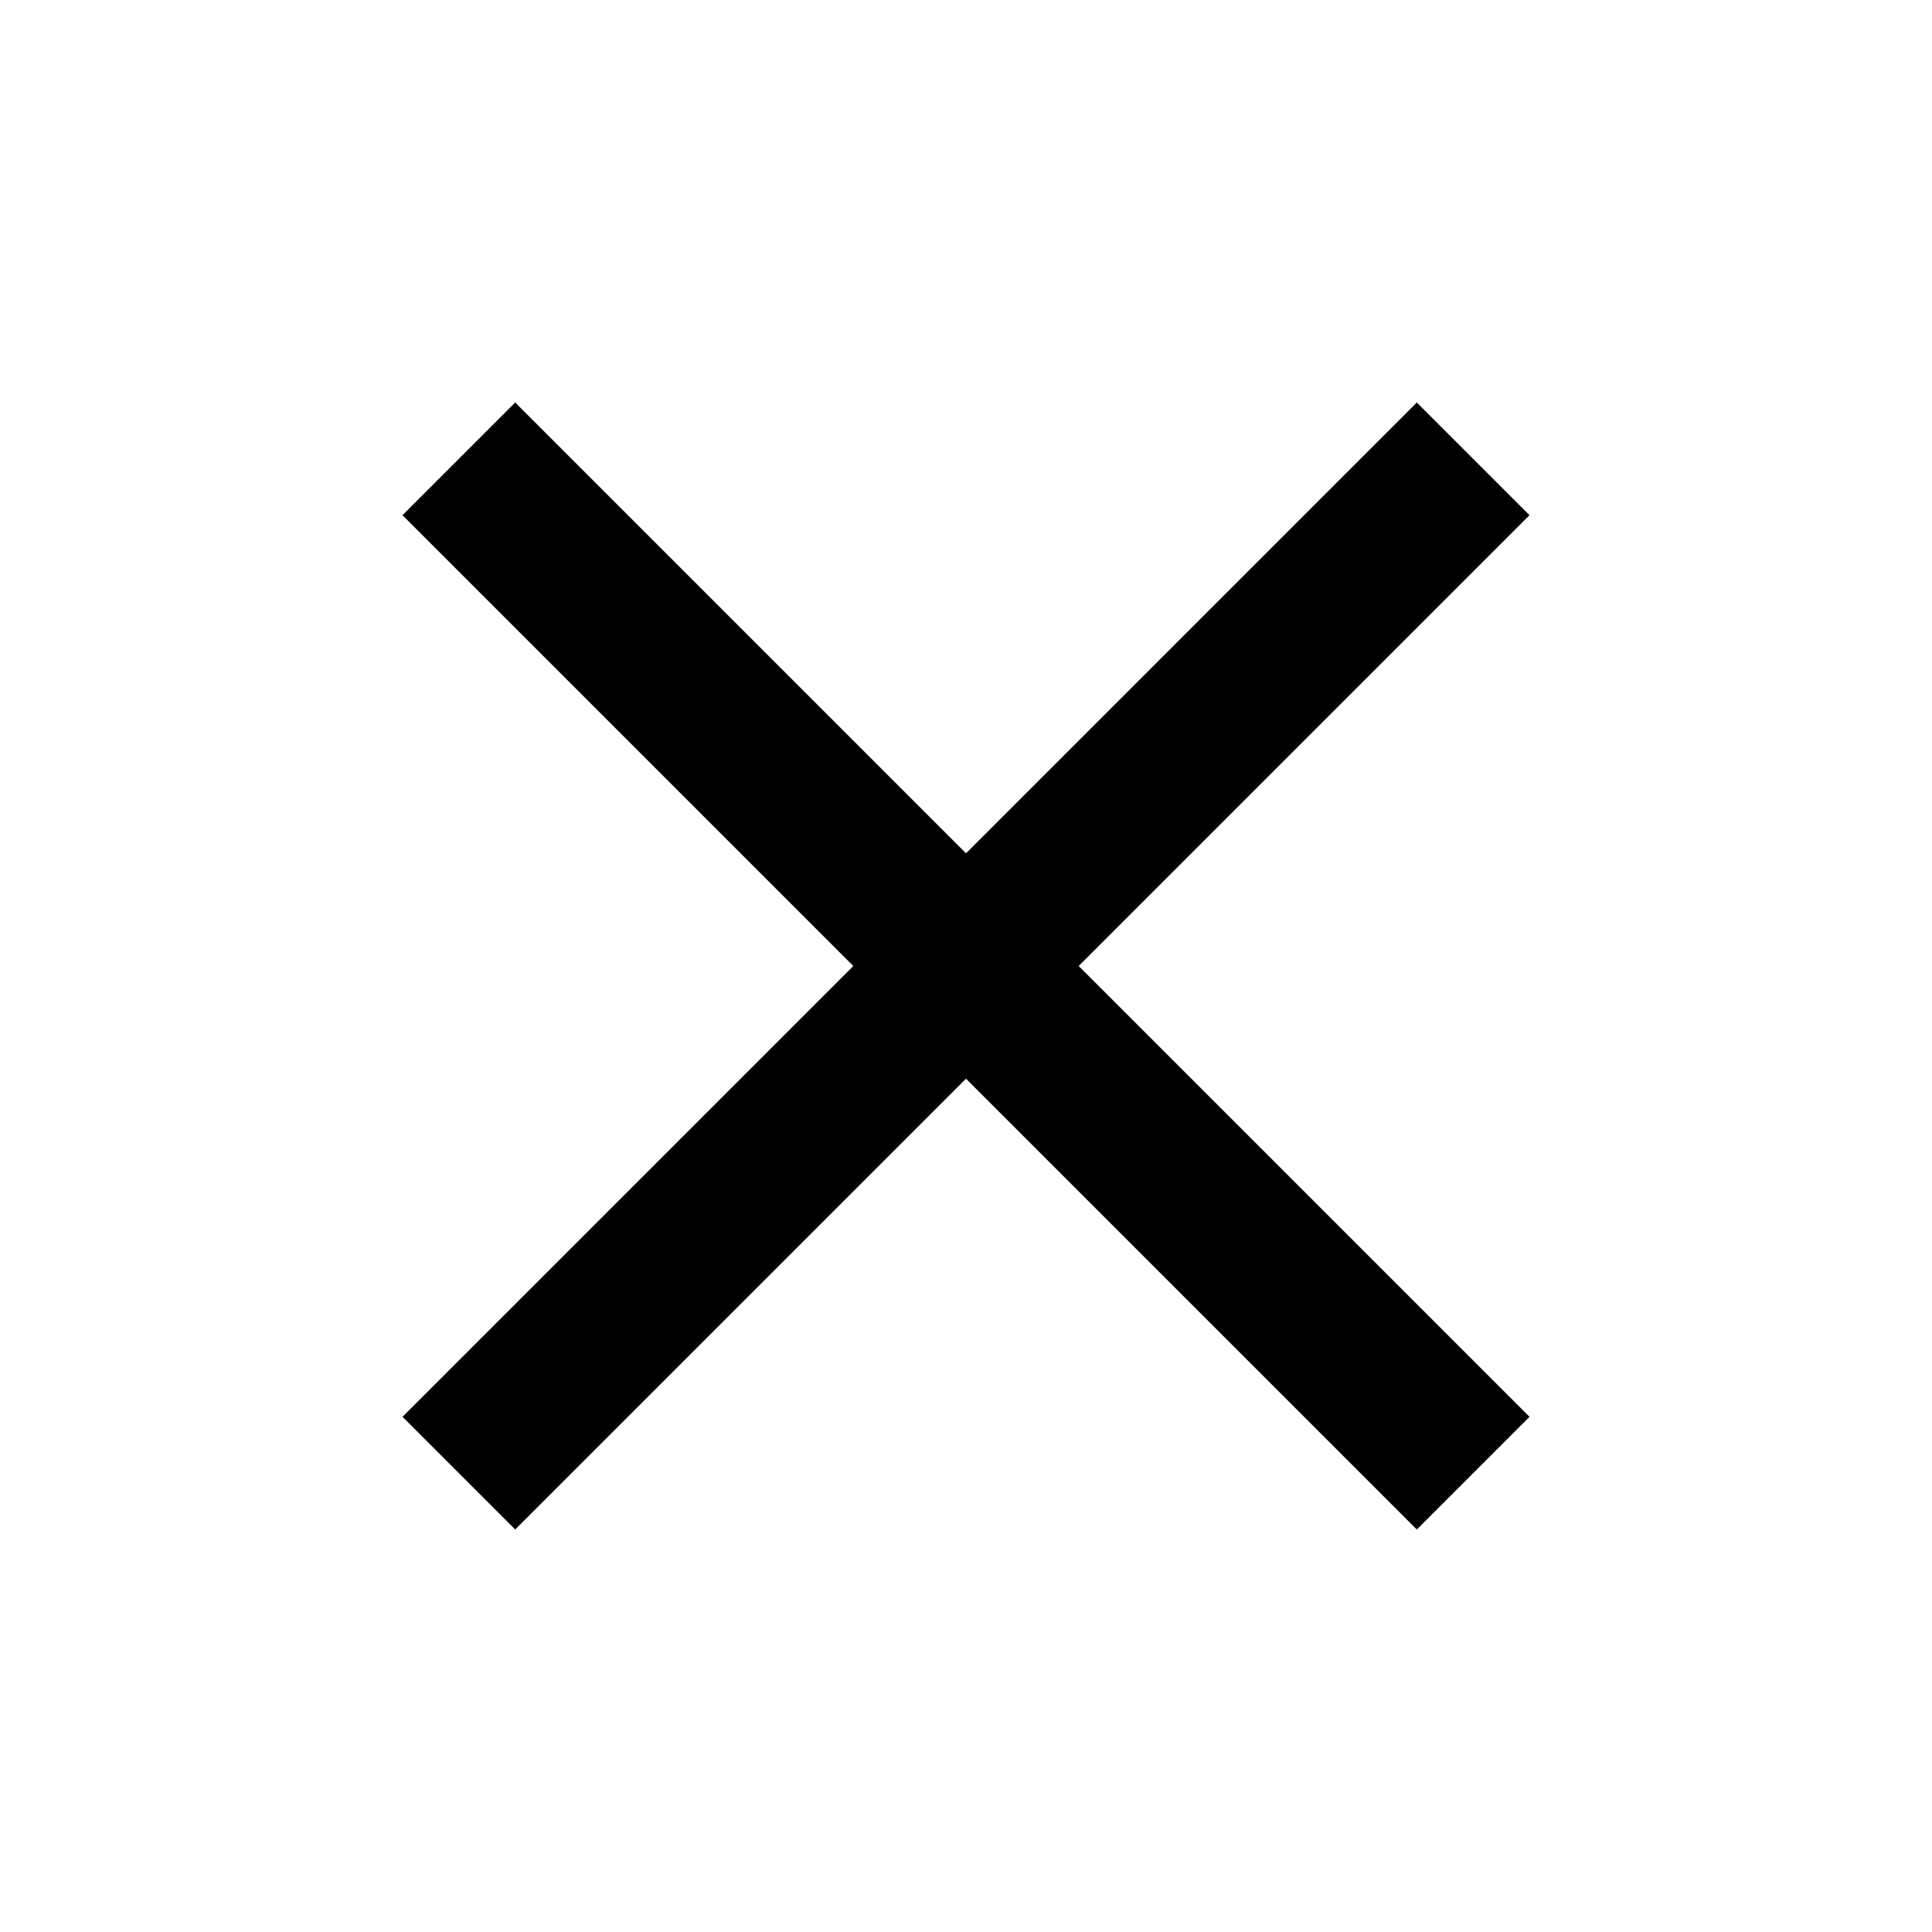
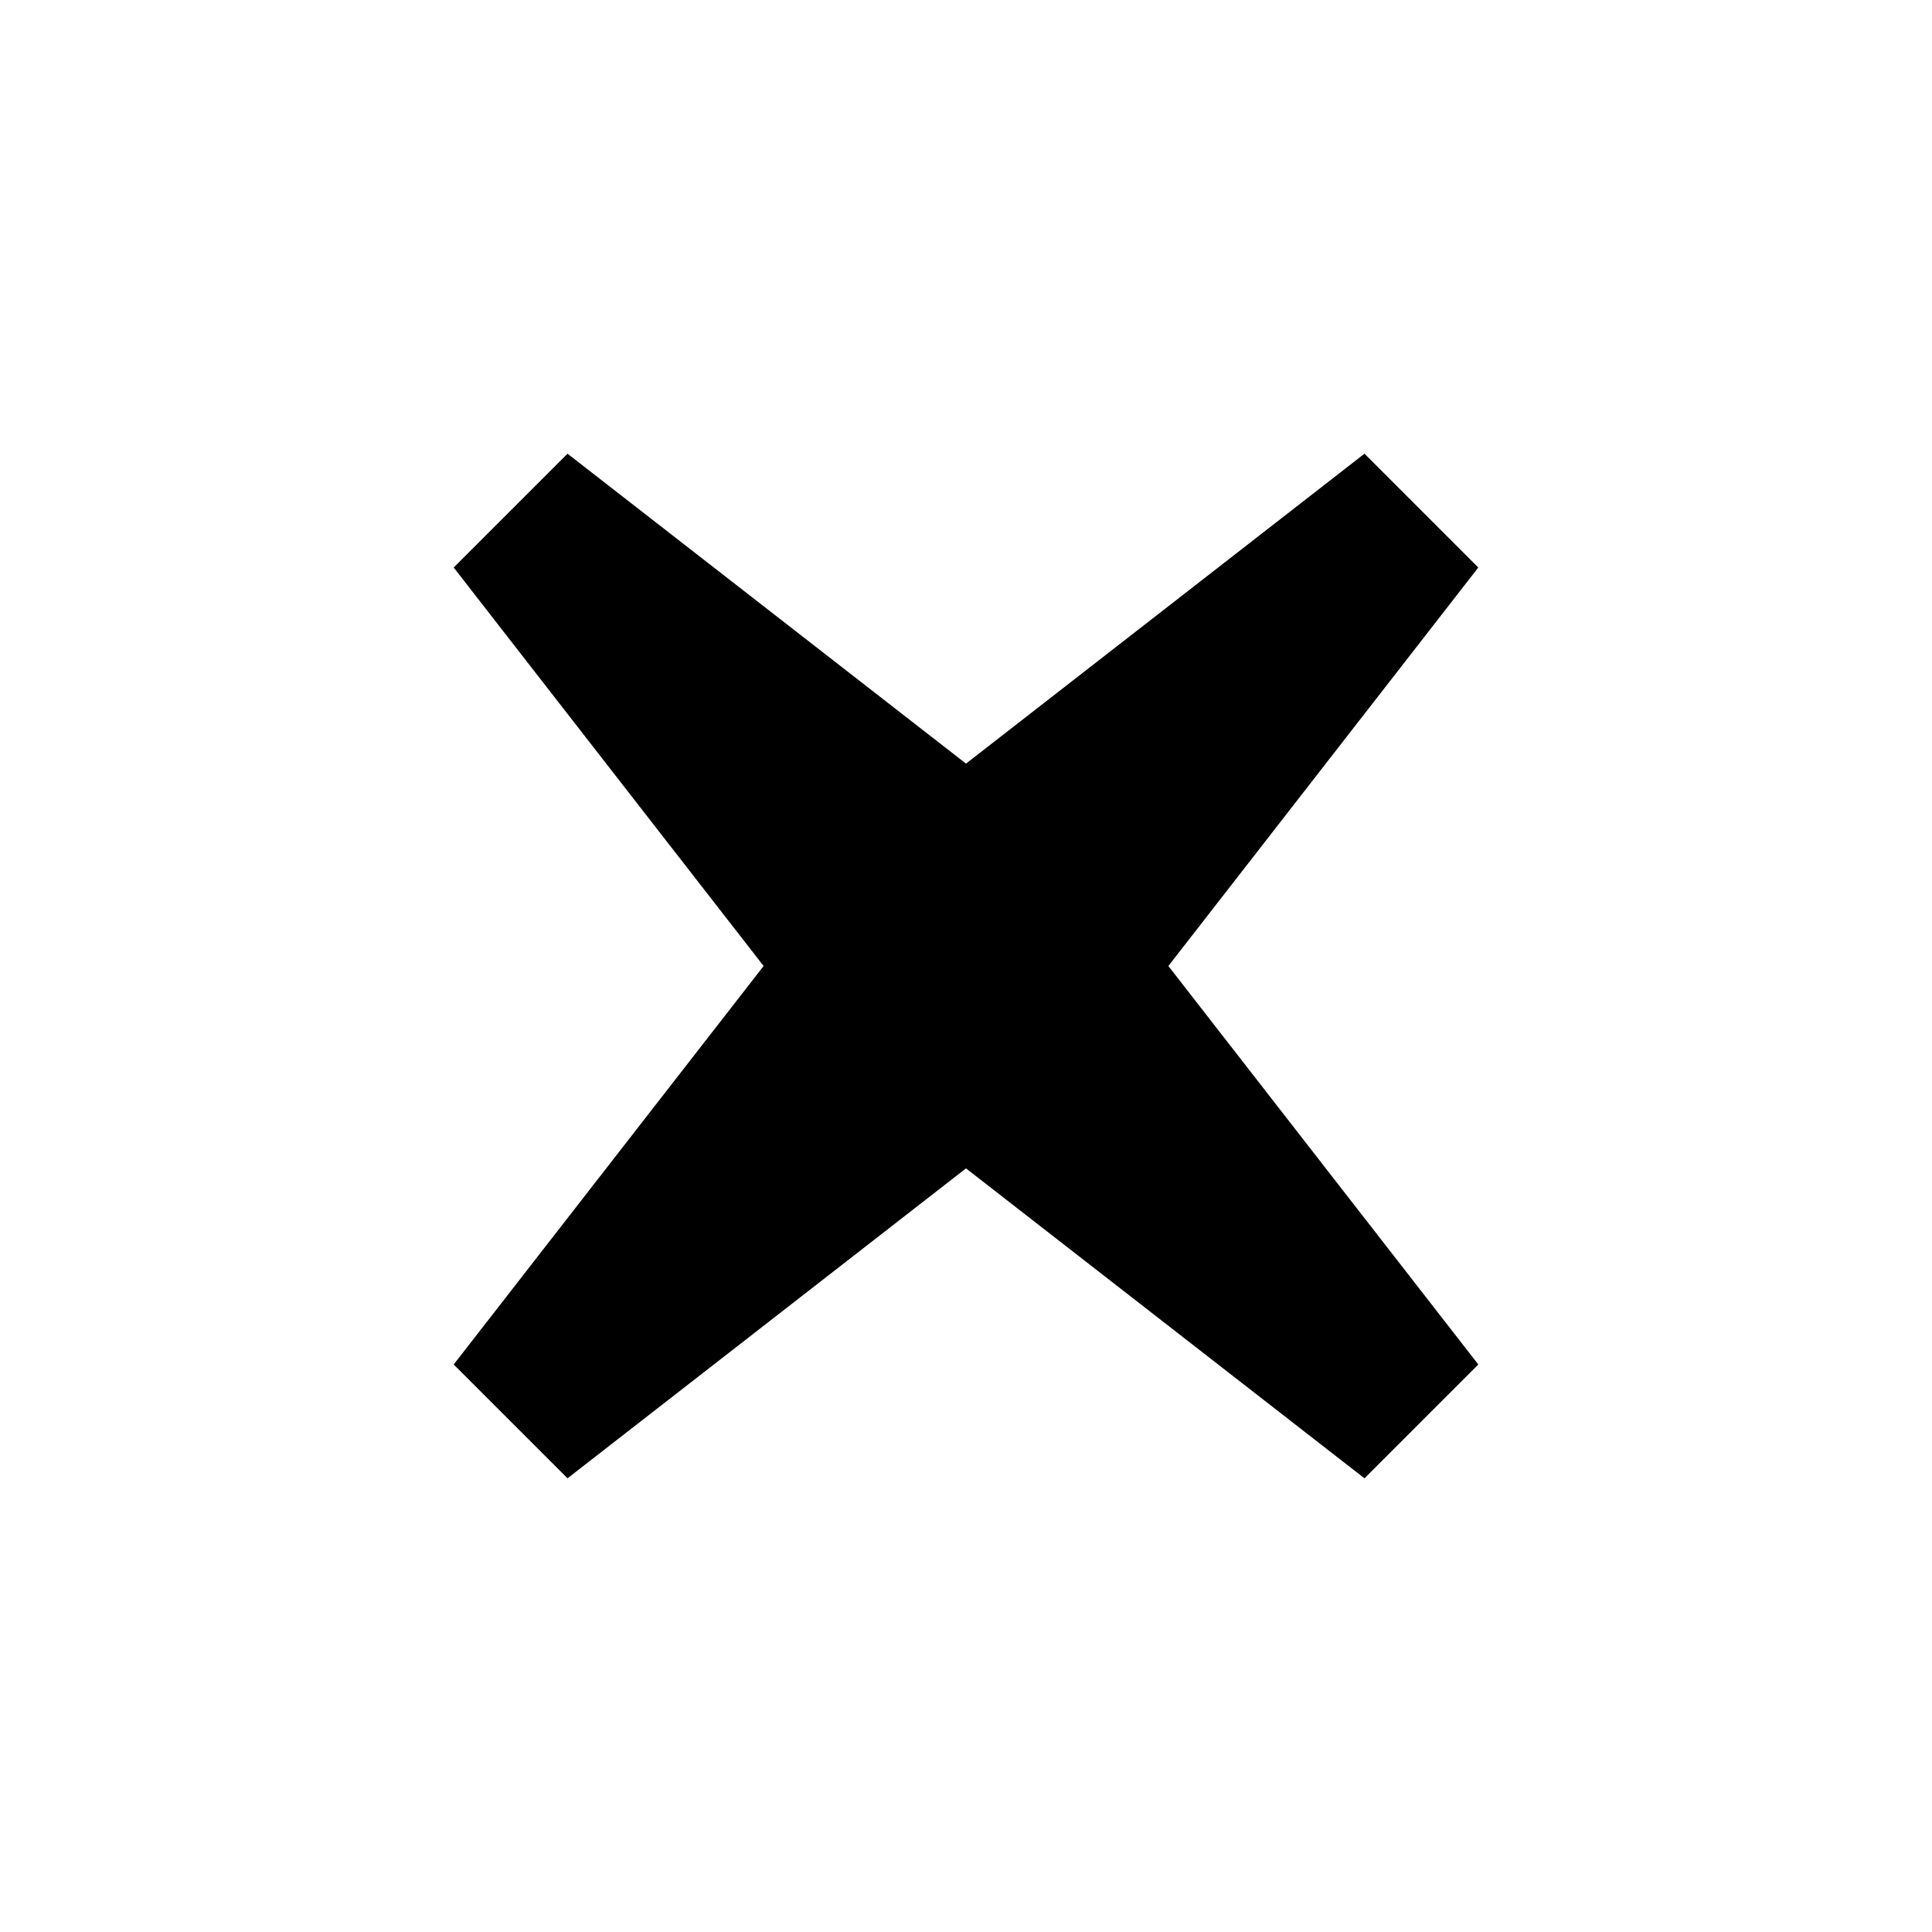
<svg xmlns="http://www.w3.org/2000/svg" width="24" height="24" viewBox="0 0 24 24" fill="none">
-   <path d="M6.4 19L5 17.6L10.6 12L5 6.4L6.4 5L12 10.6L17.6 5L19 6.4L13.4 12L19 17.6L17.6 19L12 13.4L6.4 19Z" fill="black" />
+   <path d="M18.364 16.95L16.95 18.364L12 14.514L7.05 18.364L5.636 16.95L9.486 12L5.636 7.05L7.05 5.636L12 9.486L16.95 5.636L18.364 7.05L14.514 12L18.364 16.95Z" fill="black" />
</svg>
